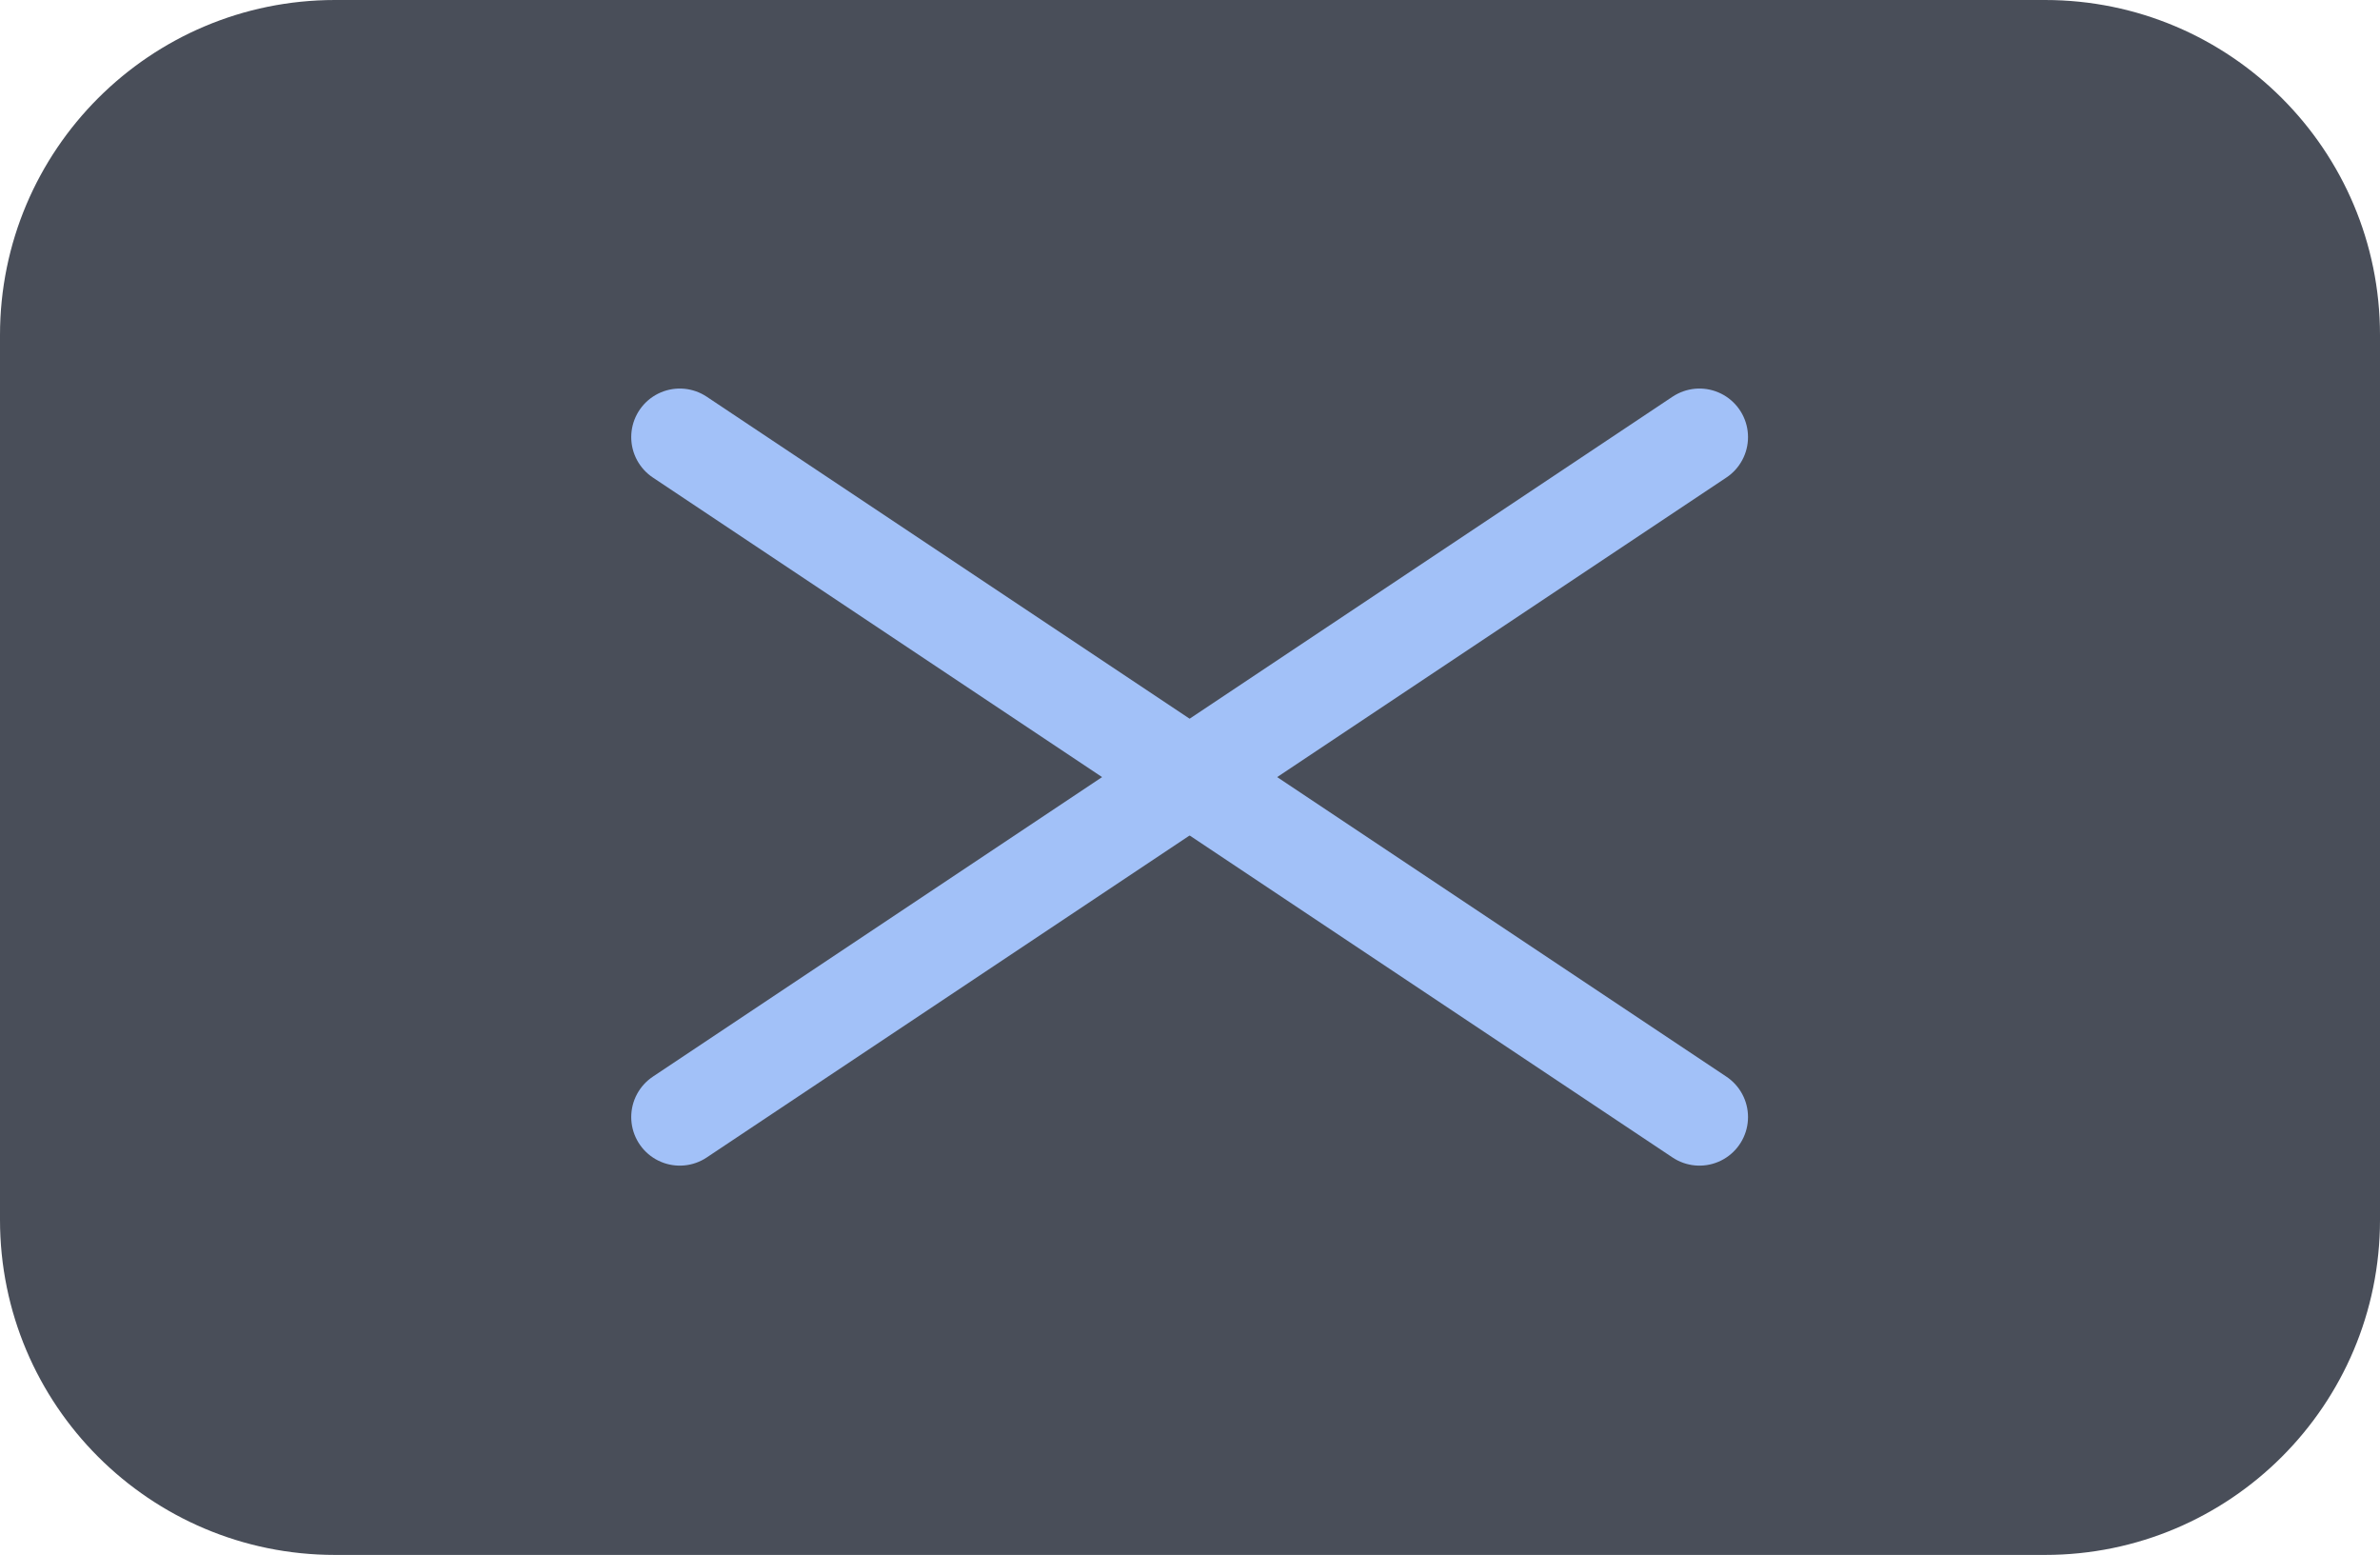
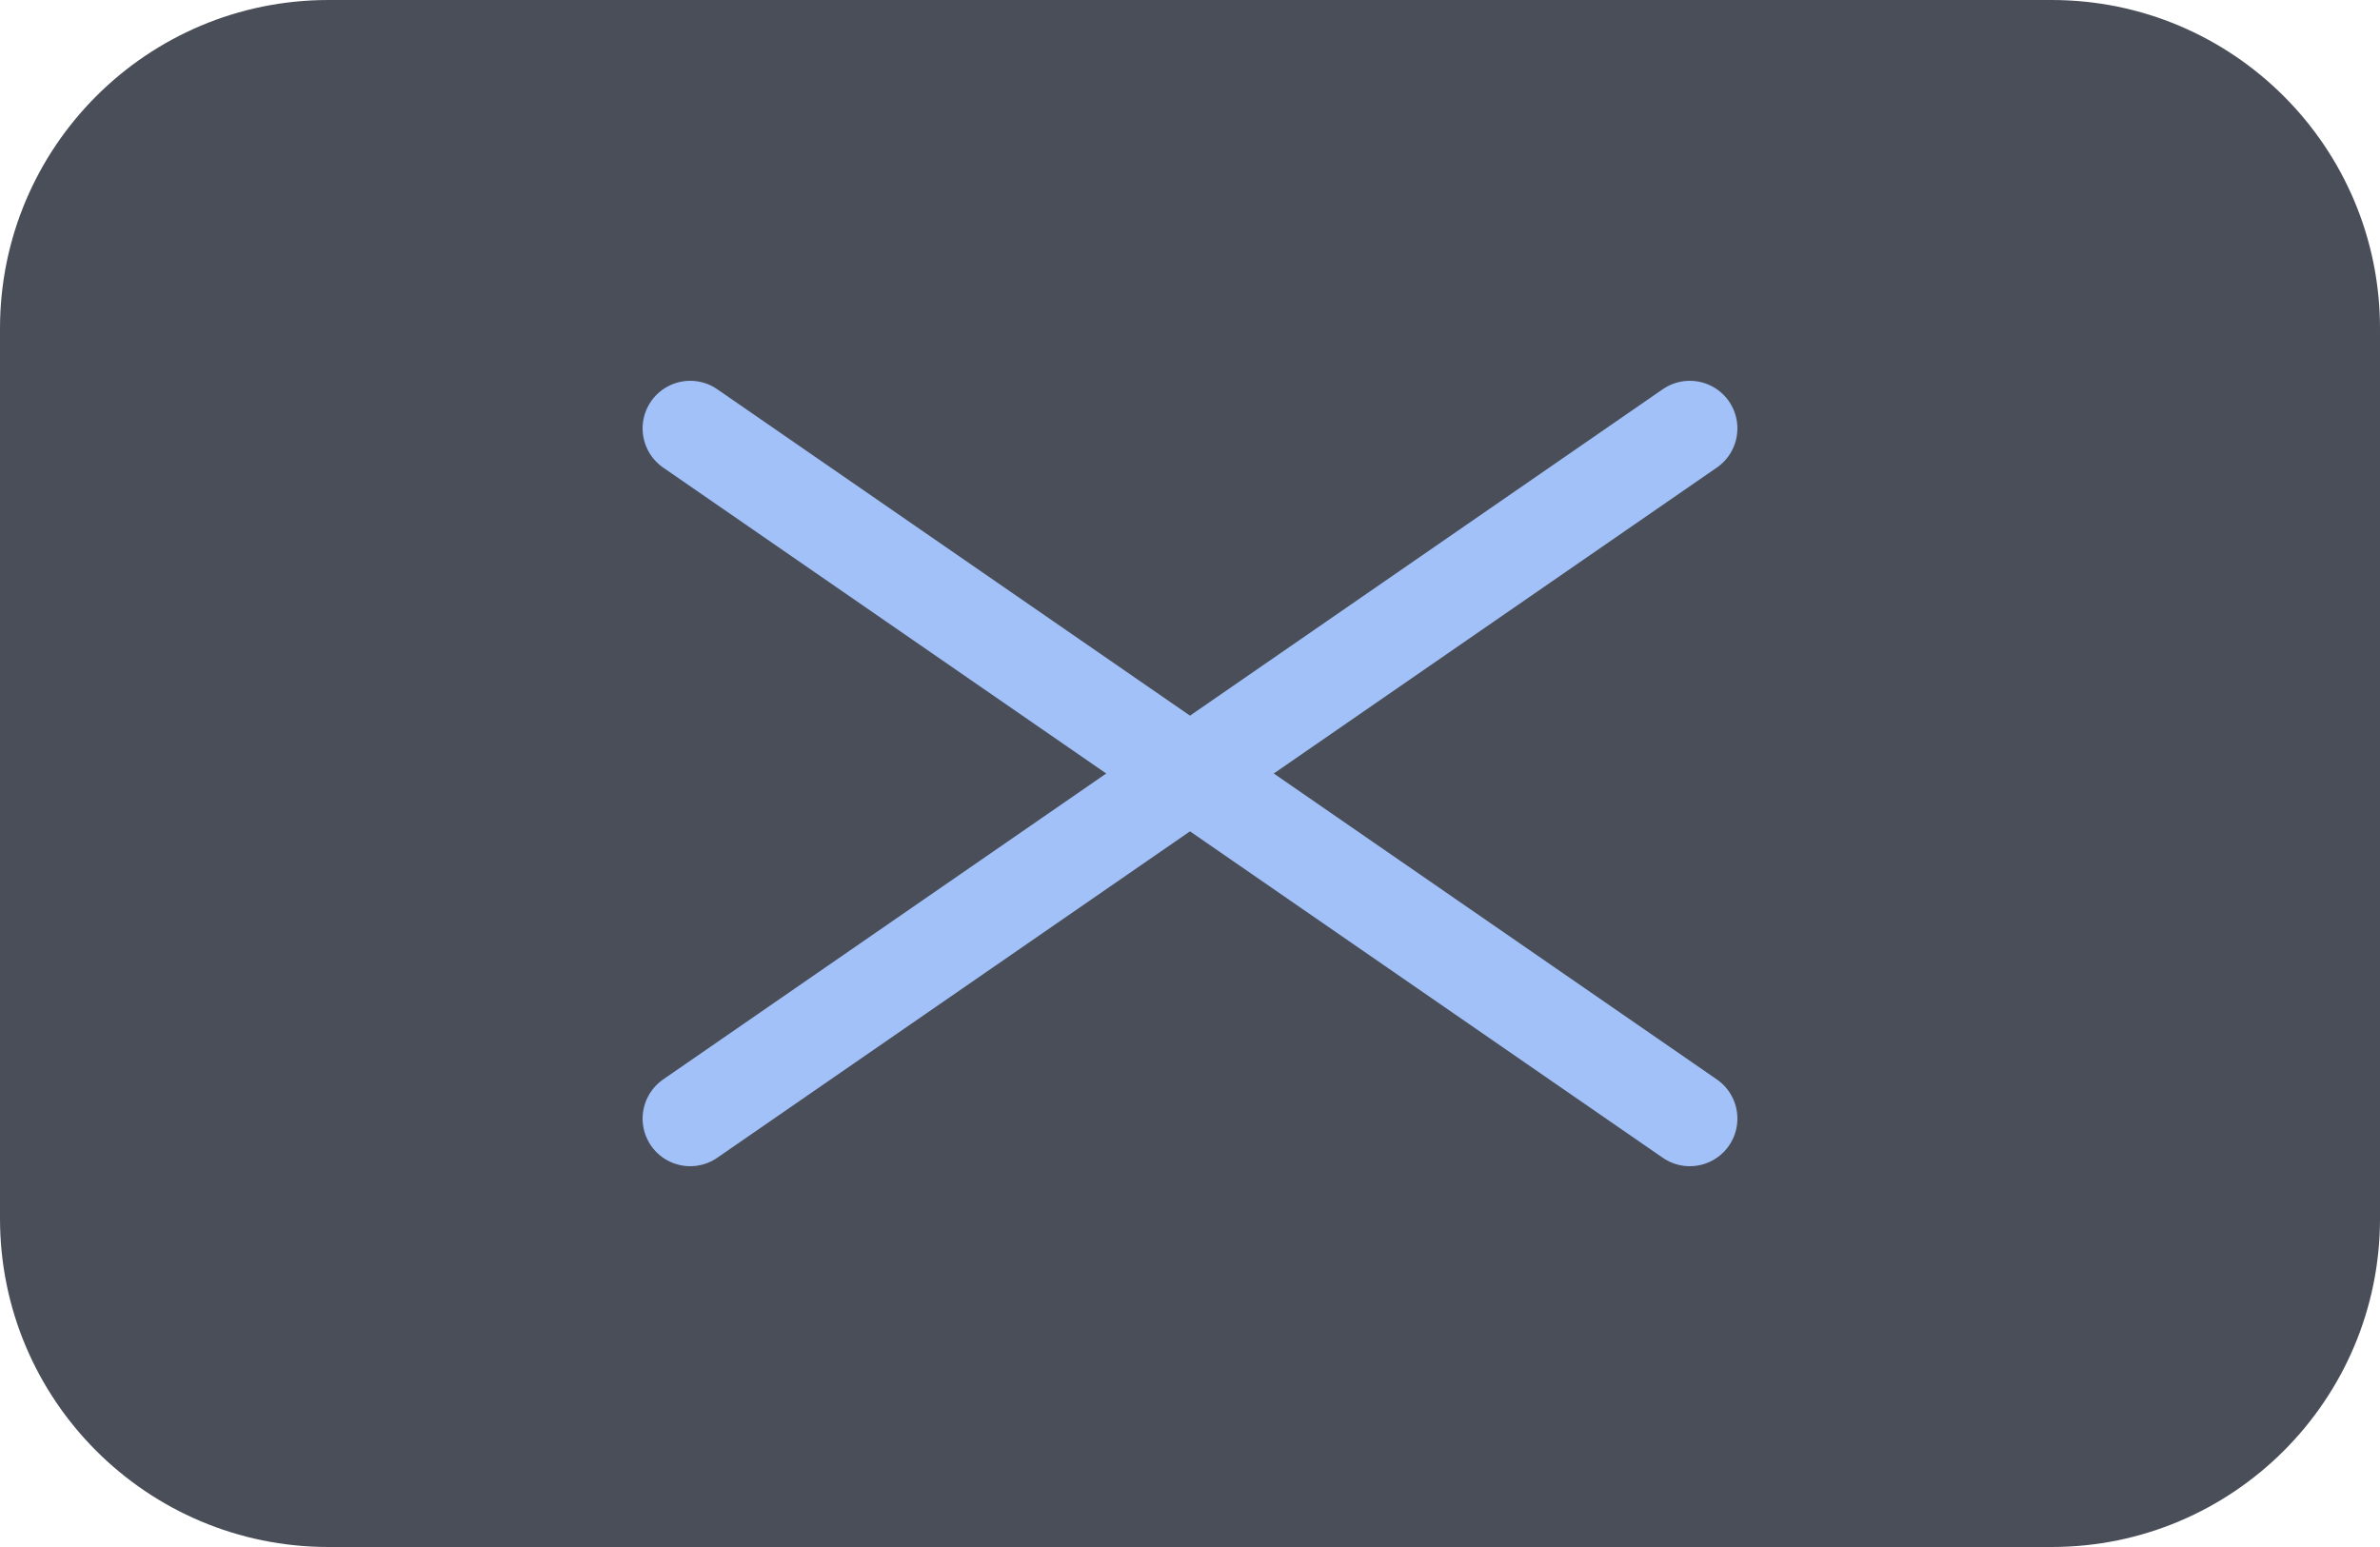
- <svg xmlns="http://www.w3.org/2000/svg" version="1.1" width="98.031" height="64.031" viewBox="0 0 98.031 64.031" id="not-found">
-   <rect x="0" y="0" width="98.031" height="64.031" rx="13.8" ry="13.8" fill="#1d2331" fill-opacity="0.804" />
-   <line x1="28" y1="18" x2="70" y2="46" stroke="#a2c1f8" stroke-width="4" stroke-linecap="round" />
-   <line x1="70" y1="18" x2="28" y2="46" stroke="#a2c1f8" stroke-width="4" stroke-linecap="round" />
+ <svg xmlns="http://www.w3.org/2000/svg" version="1.1" width="100" height="65" viewBox="0 0 100 65" id="not-found">
+   <rect x="0" y="0" width="100" height="65" rx="13.8" ry="13.8" fill="#1d2331" fill-opacity="0.804" />
+   <line x1="29" y1="18" x2="71" y2="47" stroke="#a2c1f8" stroke-width="4" stroke-linecap="round" />
+   <line x1="71" y1="18" x2="29" y2="47" stroke="#a2c1f8" stroke-width="4" stroke-linecap="round" />
</svg>
